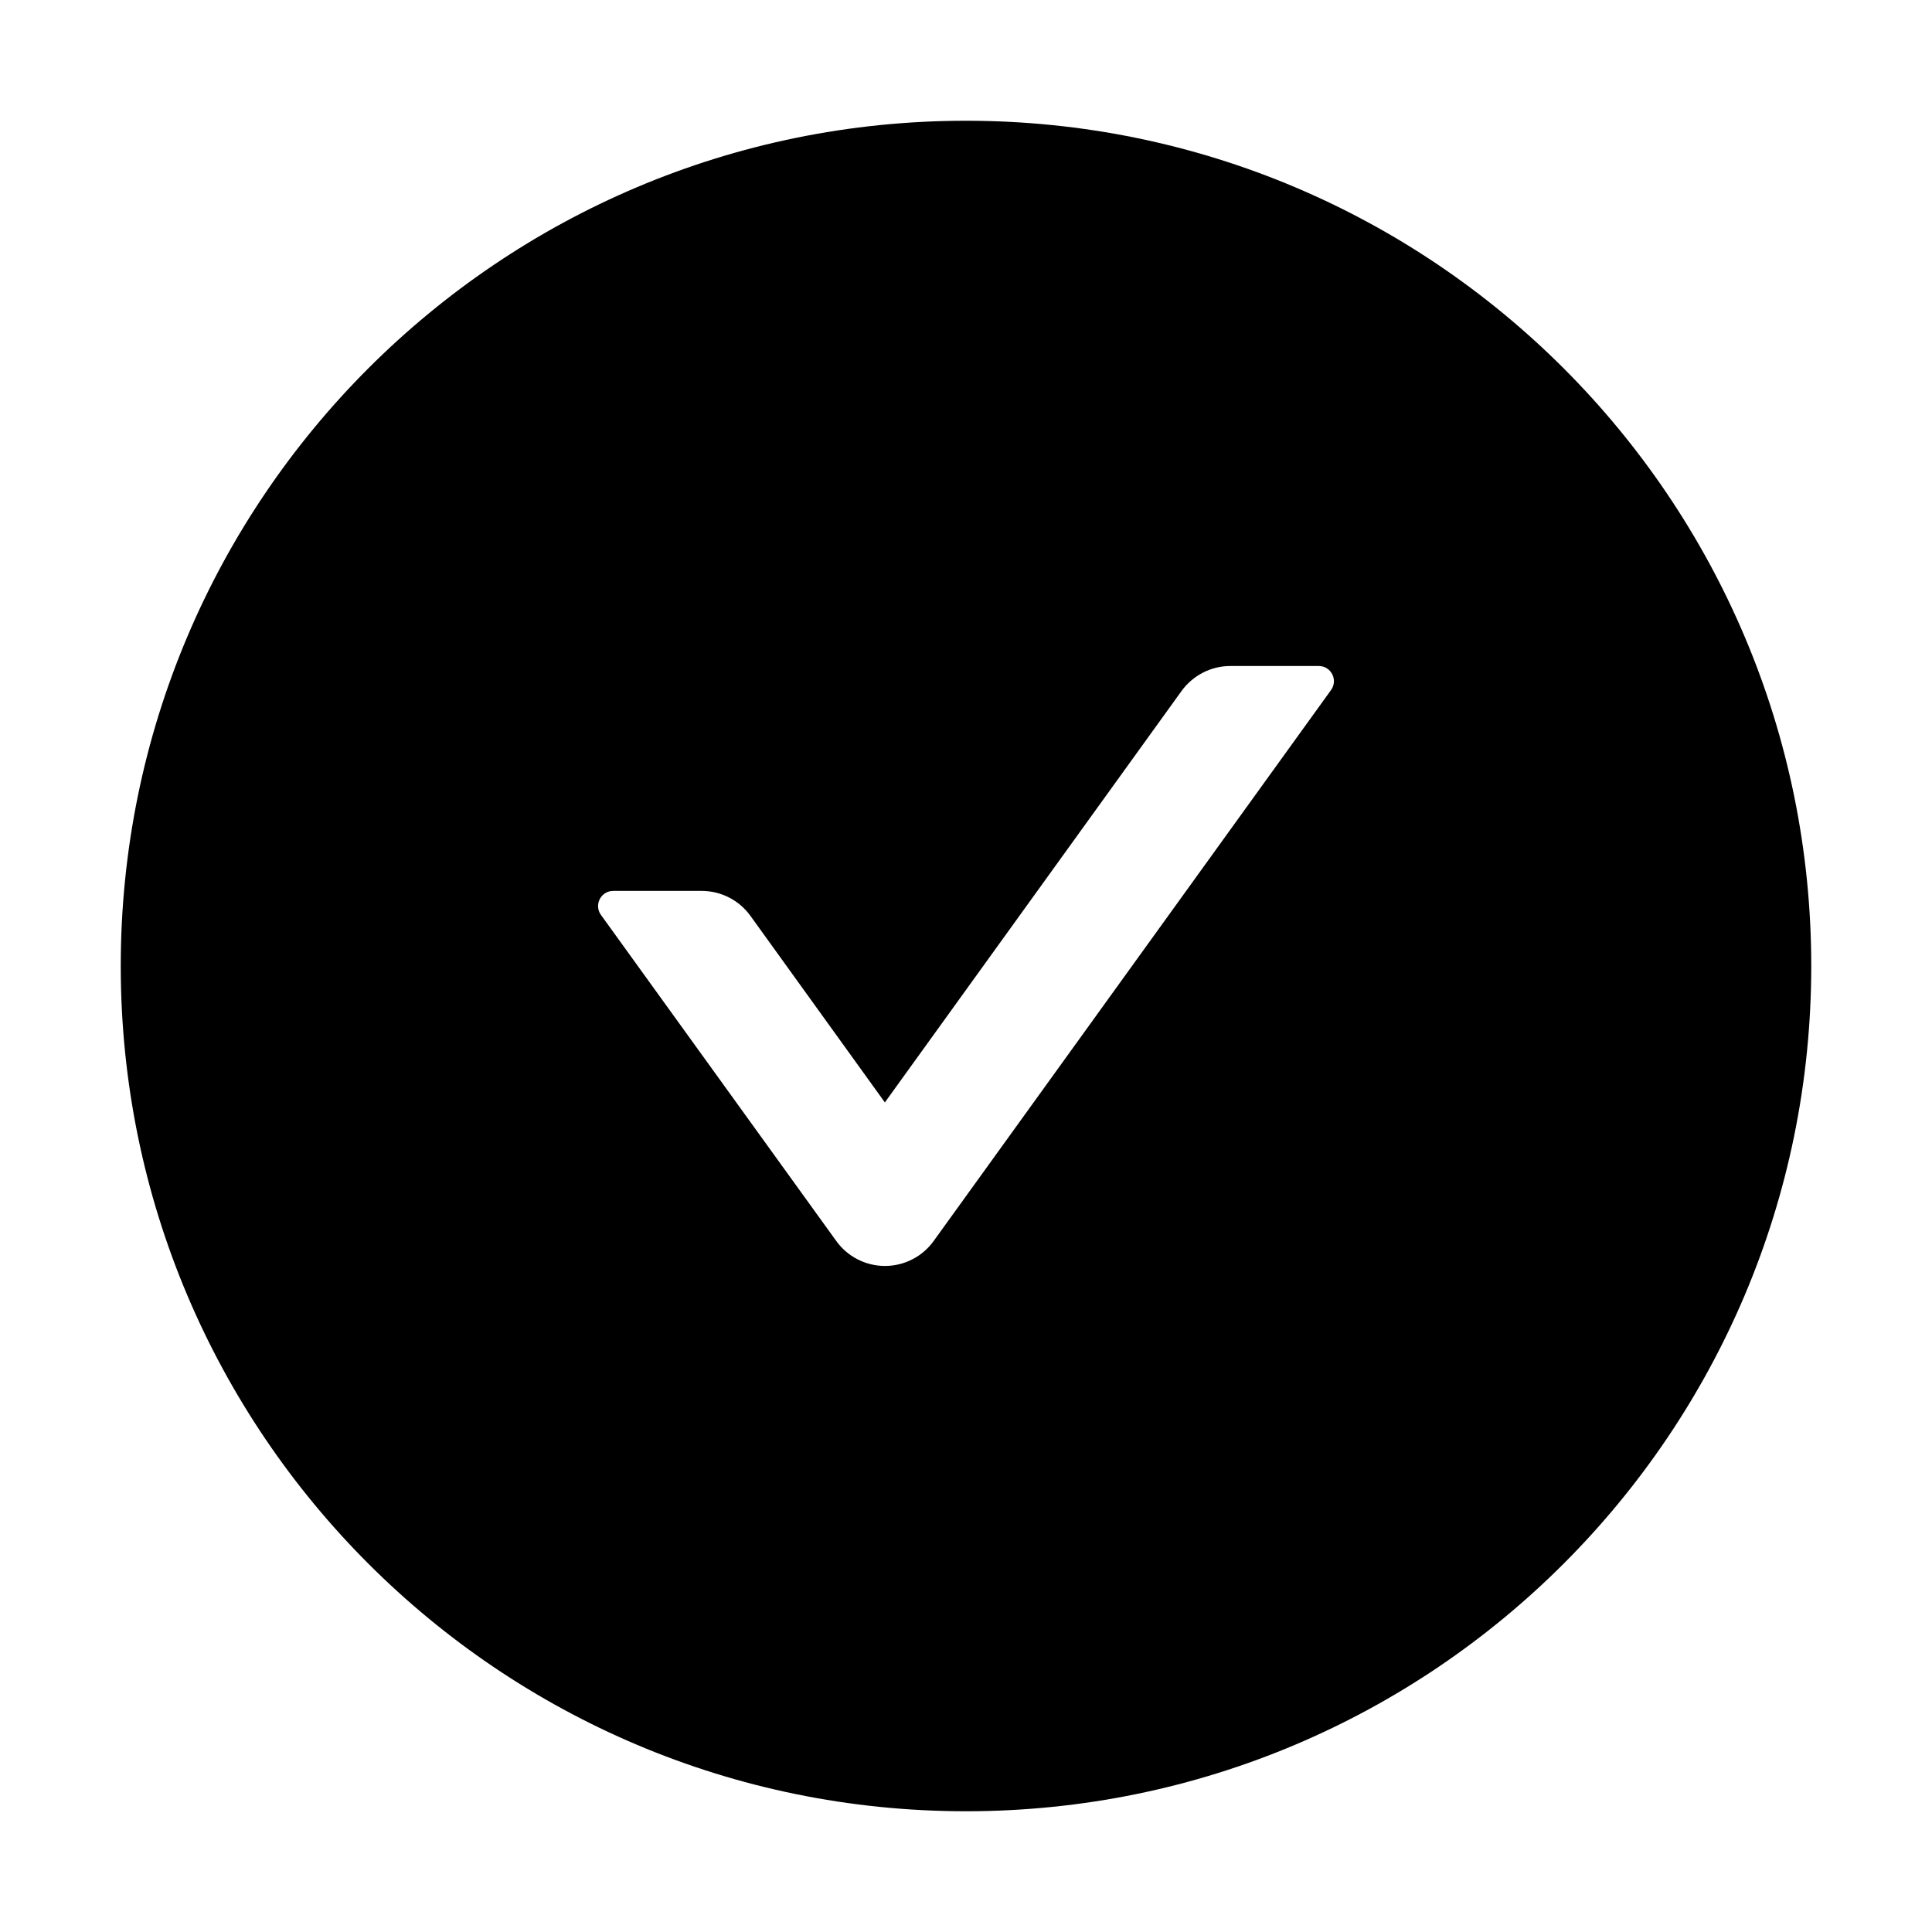
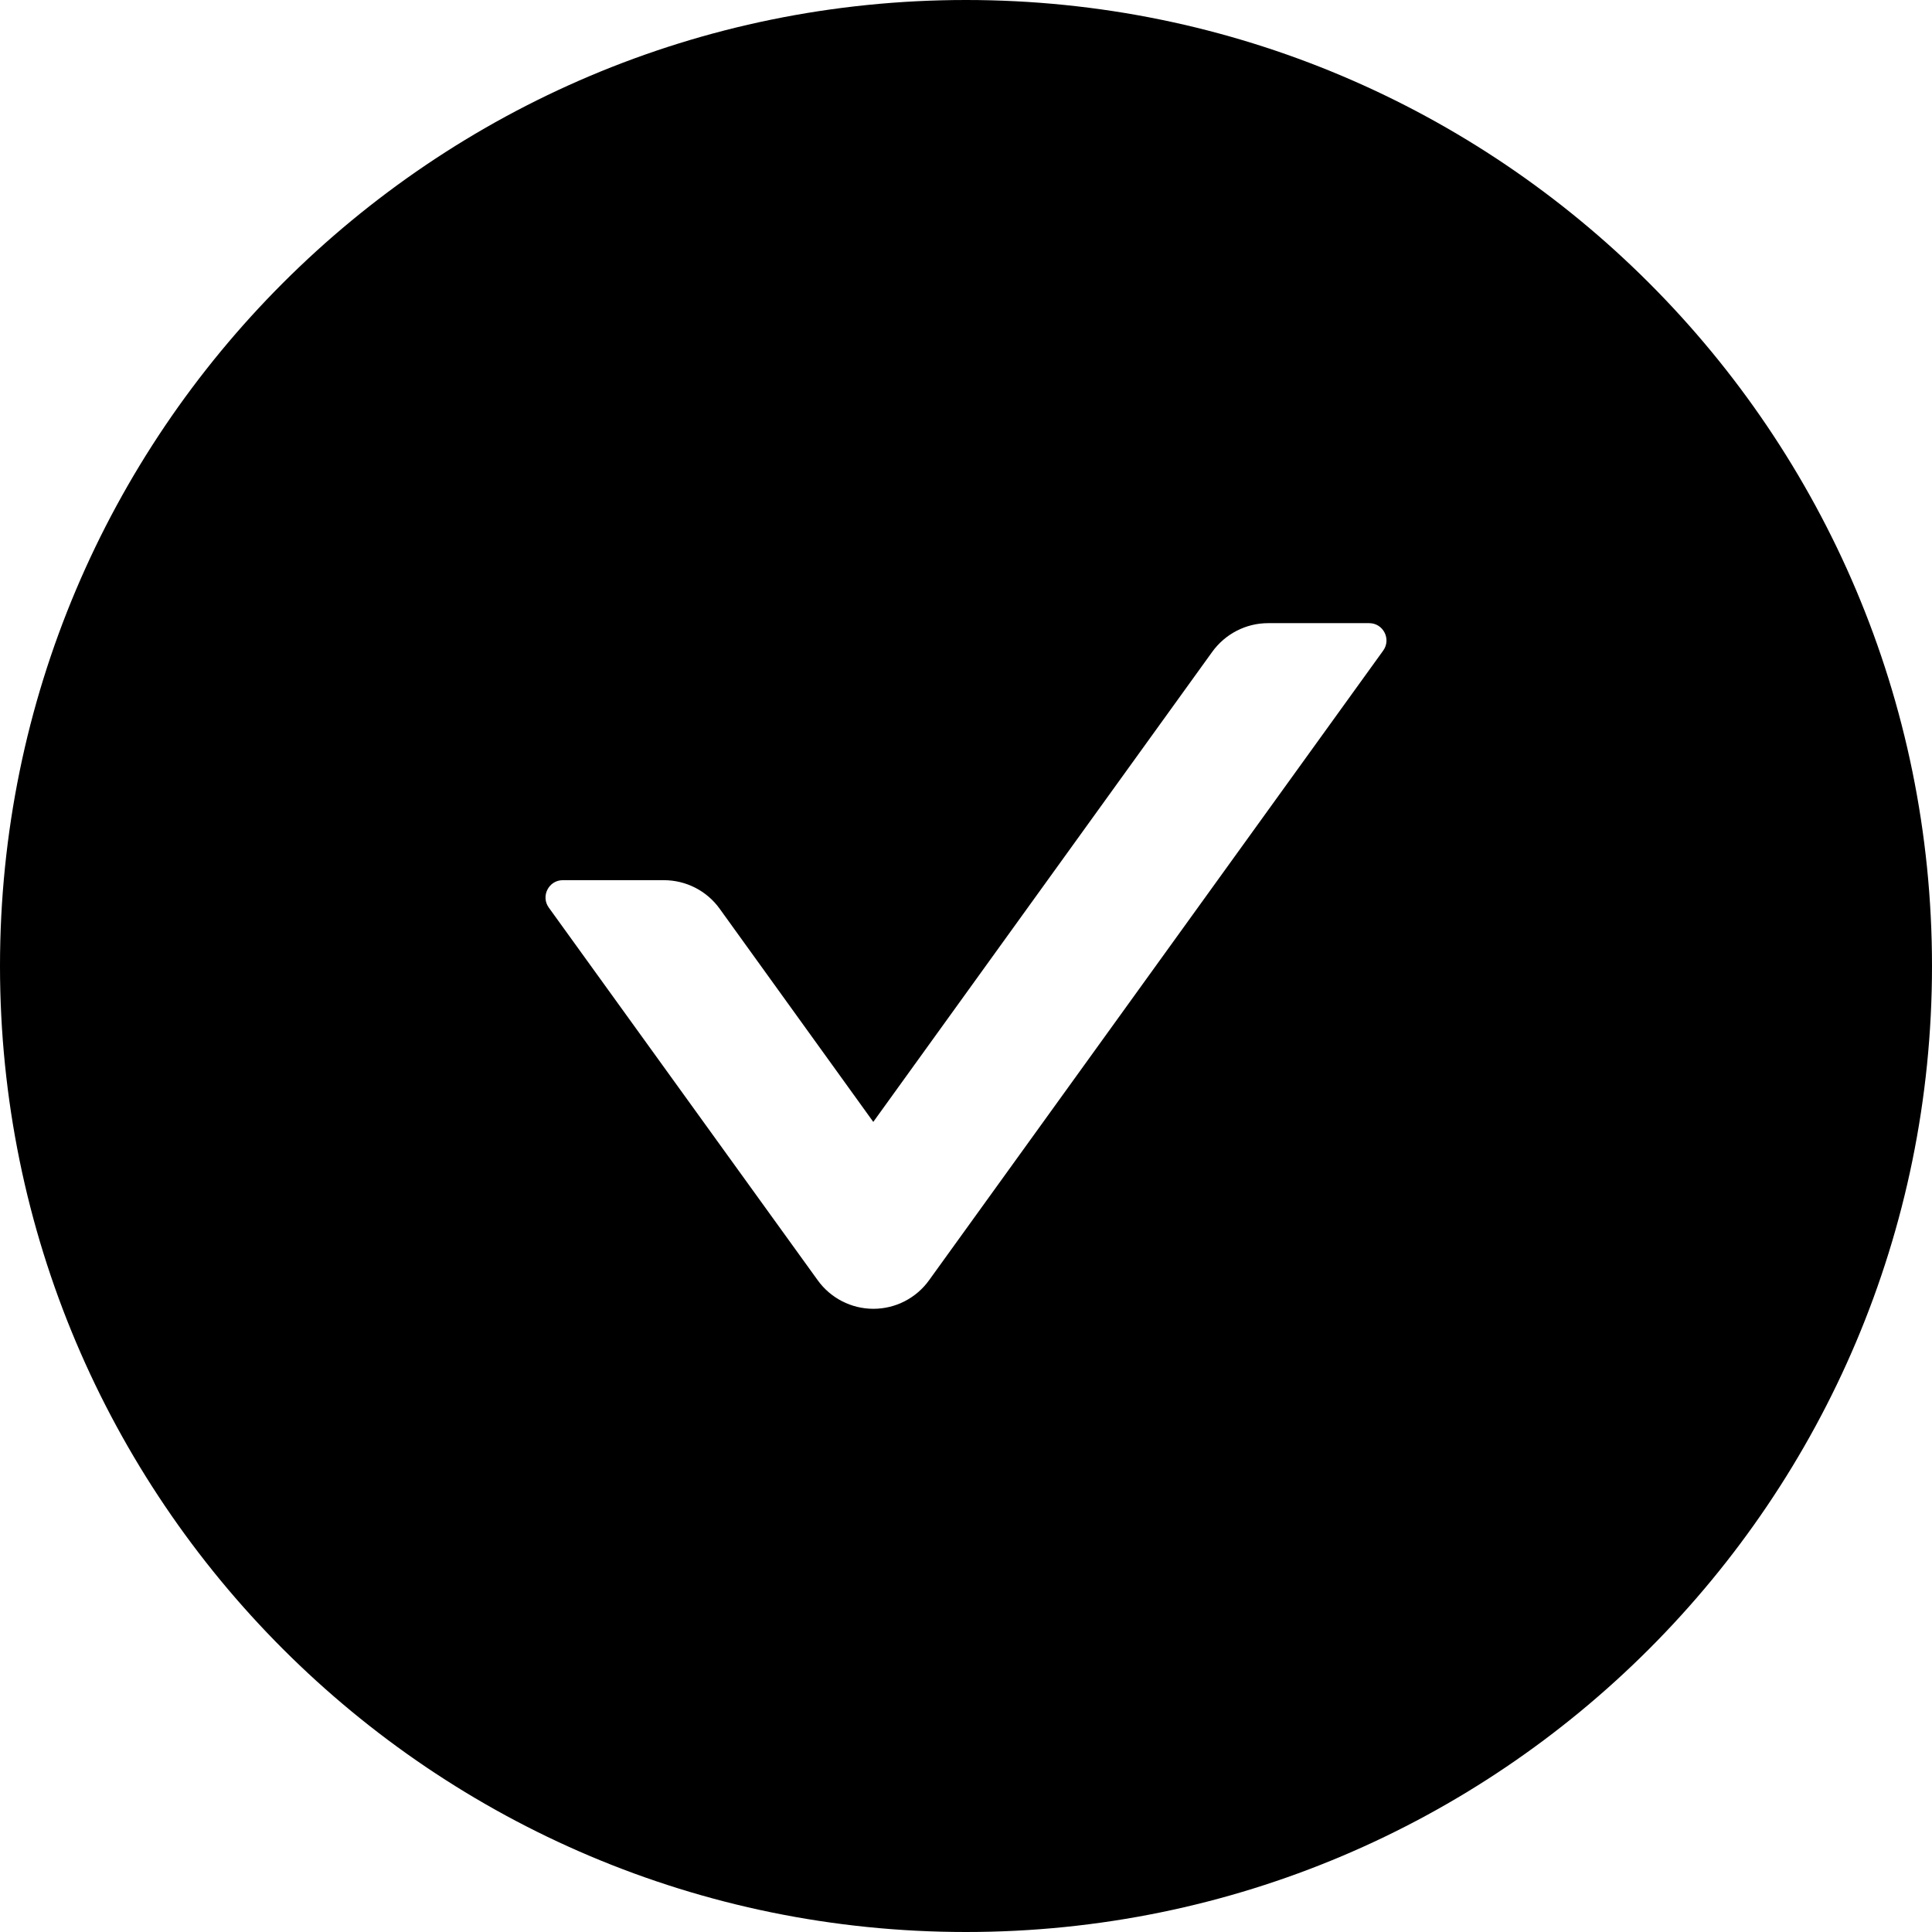
- <svg xmlns="http://www.w3.org/2000/svg" viewBox="0 0 1024 1024">
-   <path d="M512 64C264.6 64 64 264.6 64 512s200.6 448 448 448 448-200.6 448-448S759.4 64 512 64zm193.5 301.7l-210.6 292a31.8 31.8 0 01-51.7 0L318.5 484.9c-3.8-5.3 0-12.7 6.5-12.7h46.9c10.2 0 19.9 4.9 25.9 13.3l71.2 98.8 157.2-218c6-8.3 15.6-13.3 25.9-13.3H699c6.5 0 10.3 7.4 6.5 12.7z" />
+ <svg viewBox="64 64 896 896">
+   <path d="M512 64C264.6 64 64 264.6 64 512s200.6 448 448 448 448-200.6 448-448S759.4 64 512 64zm193.5 301.7-210.6 292a31.8 31.8 0 0 1-51.7 0L318.5 484.9c-3.8-5.3 0-12.7 6.5-12.7h46.9c10.2 0 19.9 4.9 25.9 13.3l71.2 98.8 157.2-218c6-8.3 15.6-13.3 25.9-13.3H699c6.5 0 10.3 7.4 6.5 12.7z" />
</svg>
